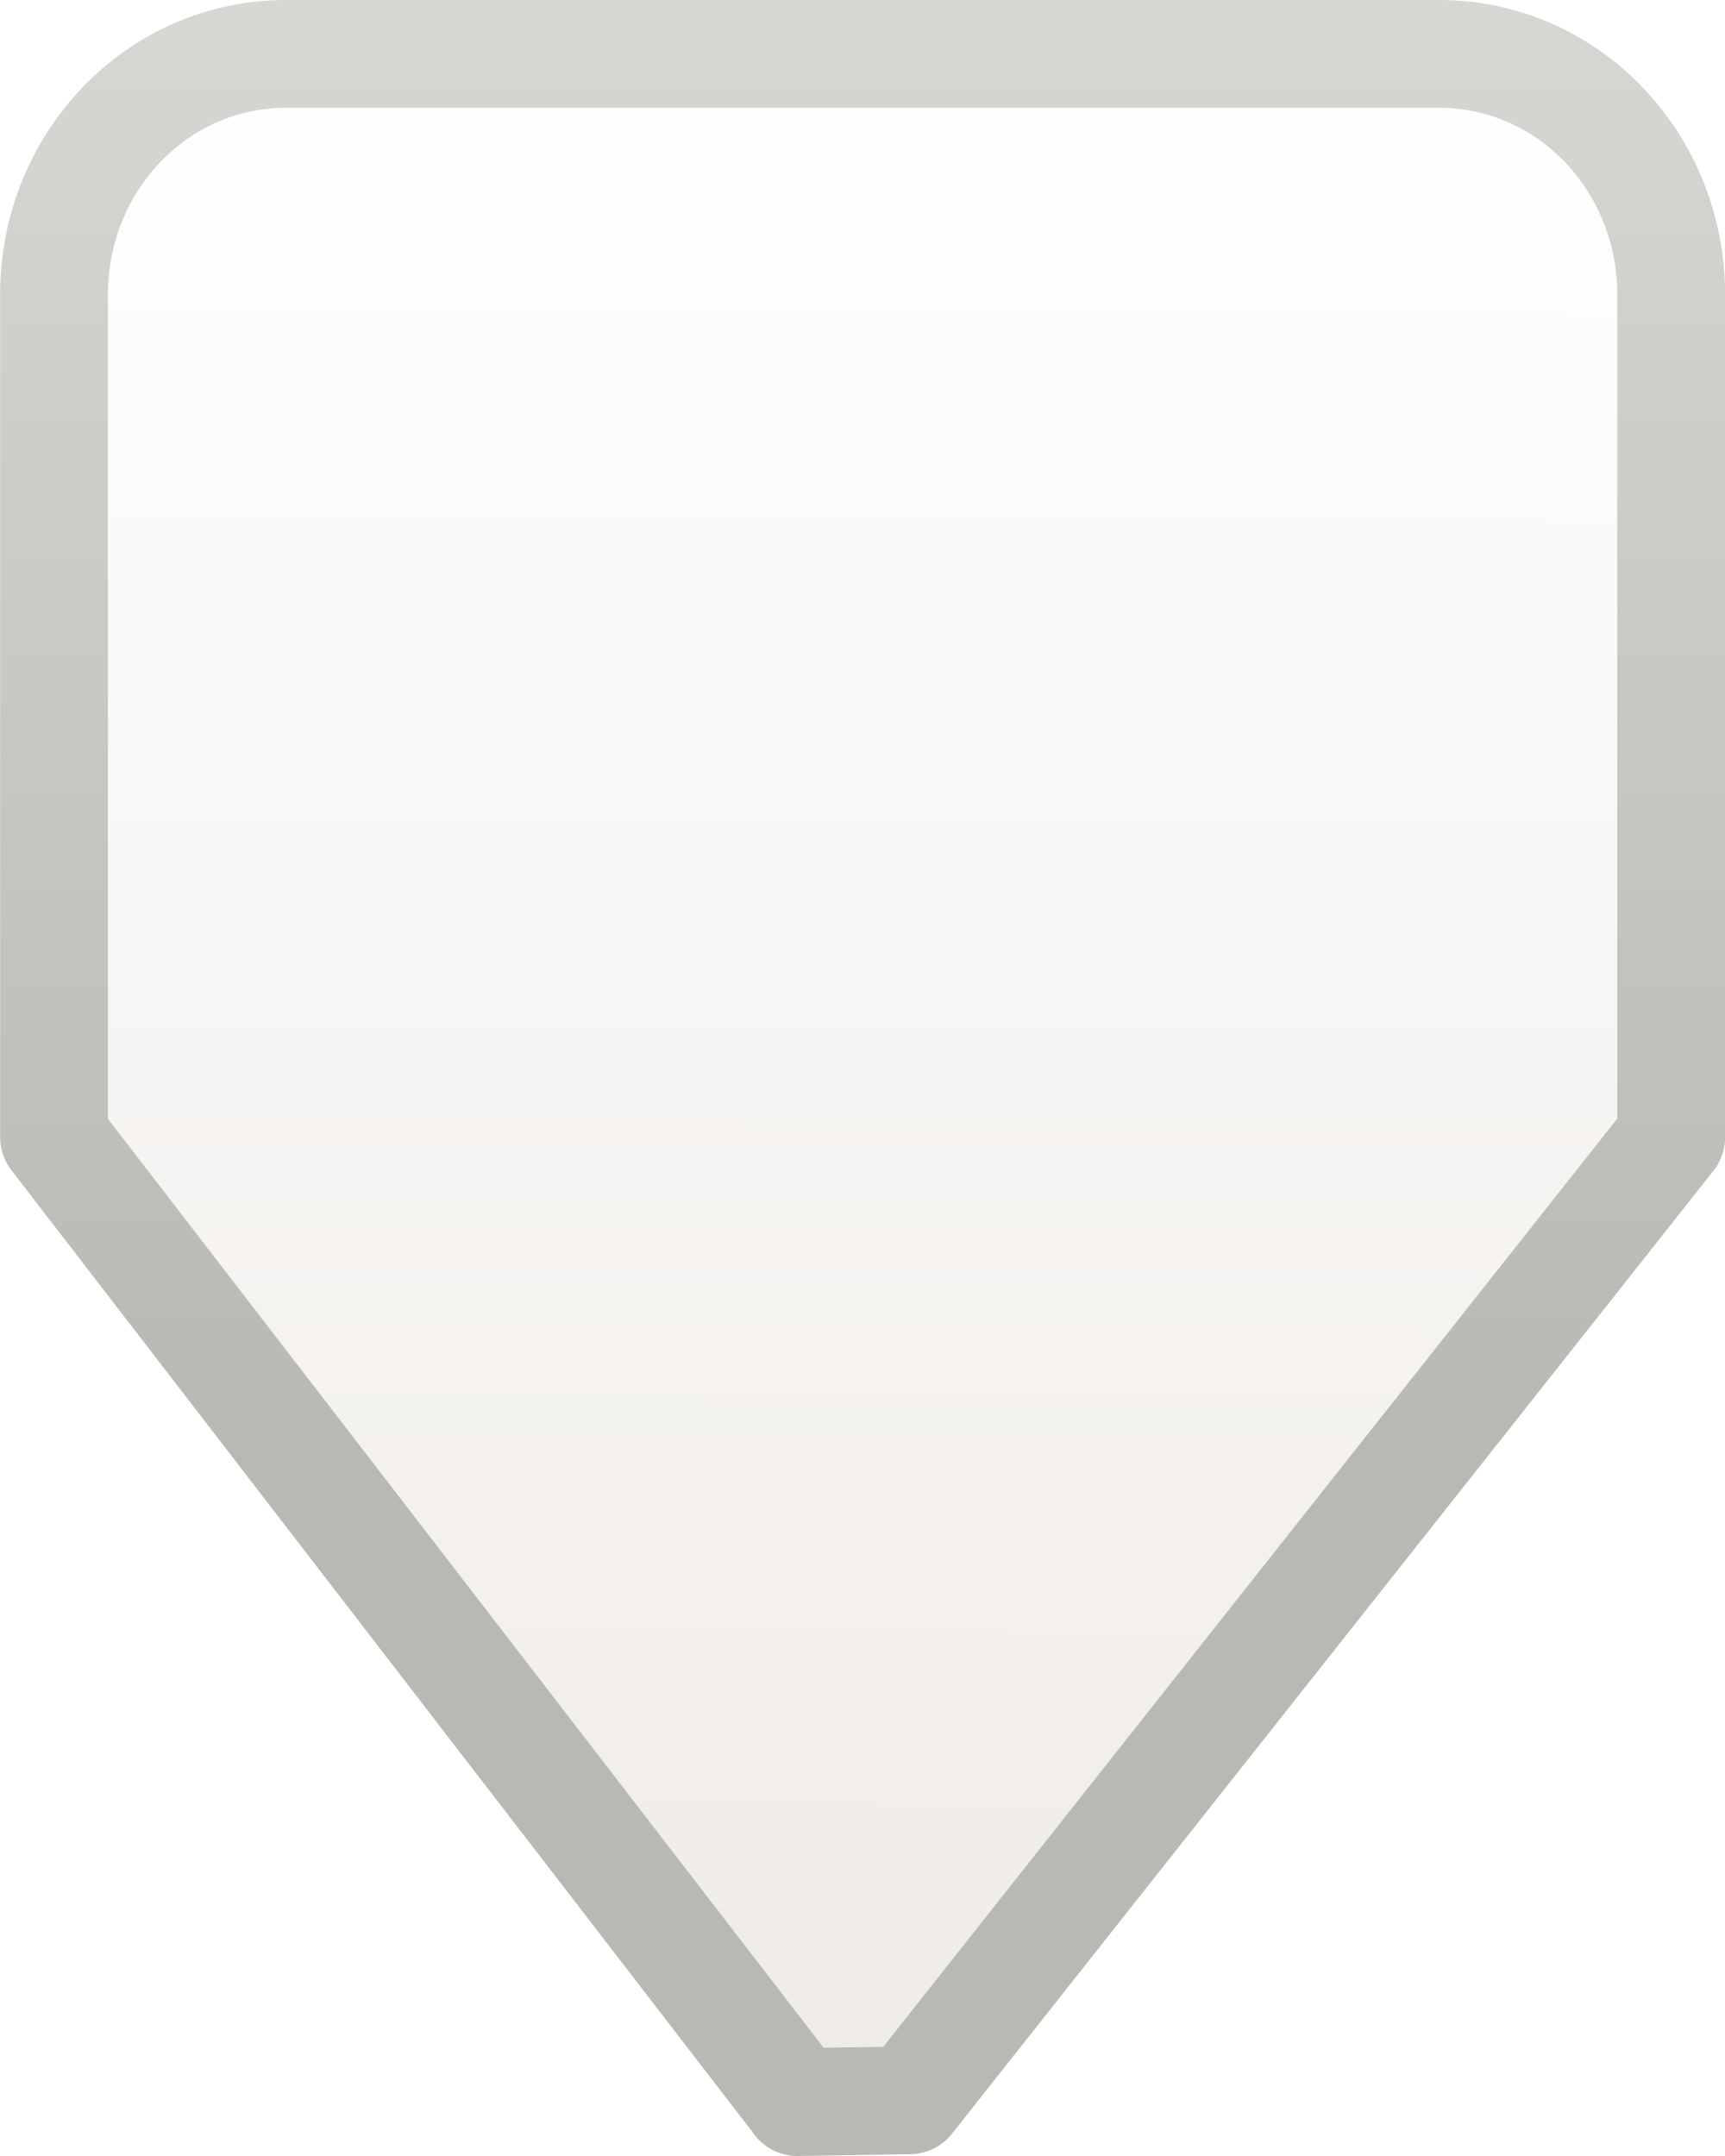
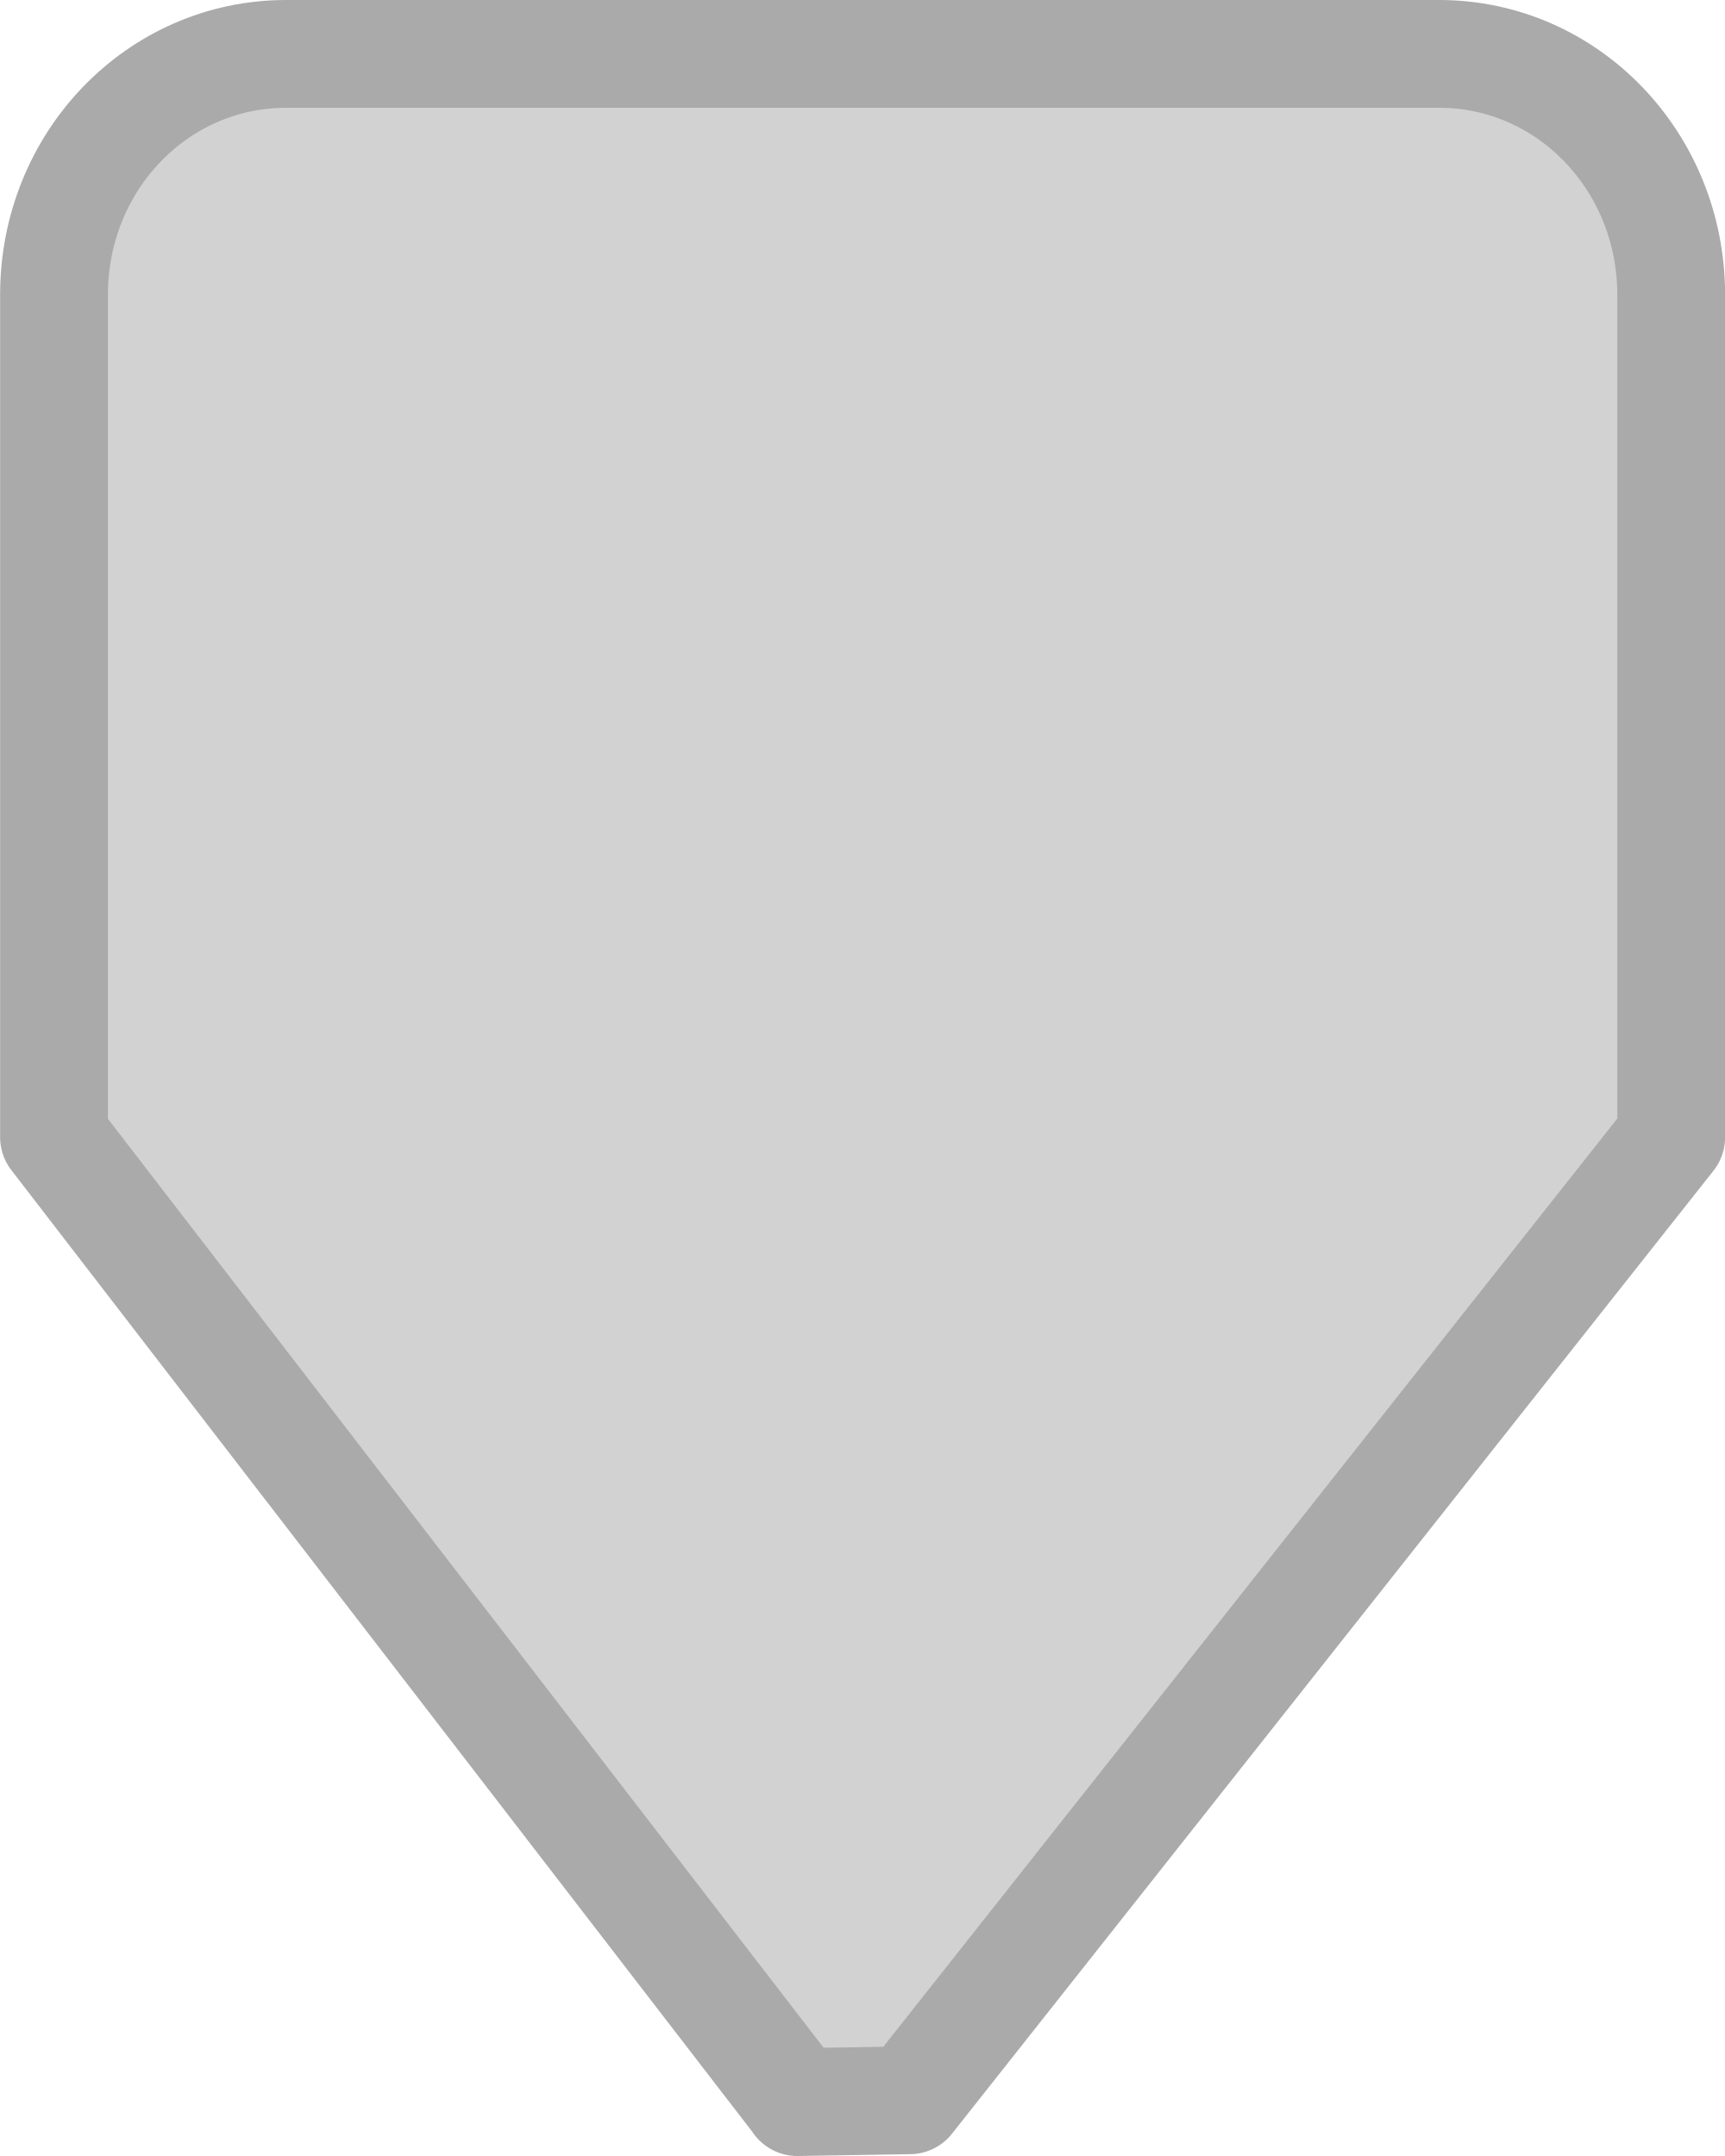
<svg xmlns="http://www.w3.org/2000/svg" xmlns:xlink="http://www.w3.org/1999/xlink" width="16" height="20" id="svg5435" version="1.1">
  <defs id="defs5437">
    <linearGradient xlink:href="#linearGradient4714" id="linearGradient6699" gradientUnits="userSpaceOnUse" gradientTransform="translate(924,32)" x1="58.159" y1="238.524" x2="58.159" y2="232.577" />
    <linearGradient id="linearGradient4714">
      <stop style="stop-color:#eeeeec;stop-opacity:1;" offset="0" id="stop4716" />
      <stop style="stop-color:#ffffff;stop-opacity:1" offset="1" id="stop4718" />
    </linearGradient>
    <linearGradient xlink:href="#linearGradient4722-3" id="linearGradient6701" gradientUnits="userSpaceOnUse" gradientTransform="translate(924,33)" x1="55.625" y1="225.28" x2="55.625" y2="239.234" />
    <linearGradient id="linearGradient4722-3">
      <stop style="stop-color:#babdb6;stop-opacity:1;" offset="0" id="stop4724-6" />
      <stop style="stop-color:#7b8073;stop-opacity:1" offset="1" id="stop4726-6" />
    </linearGradient>
    <linearGradient y2="232.577" x2="58.159" y1="238.524" x1="58.159" gradientTransform="matrix(1.071429,0,0,-0.9492585,-52.53572,243.039)" gradientUnits="userSpaceOnUse" id="linearGradient5431" xlink:href="#linearGradient4714" />
    <linearGradient y2="239.234" x2="55.625" y1="225.28" x1="55.625" gradientTransform="matrix(1.071429,0,0,-0.9492585,-52.53572,242.0897)" gradientUnits="userSpaceOnUse" id="linearGradient5433" xlink:href="#linearGradient4722-3" />
    <linearGradient xlink:href="#linearGradient4714-3" id="linearGradient5347" gradientUnits="userSpaceOnUse" gradientTransform="matrix(0,-1,1,0,-167.3072,520.4015)" x1="58.909" y1="230.585" x2="58.909" y2="234.585" />
    <linearGradient id="linearGradient4714-3">
-       <stop style="stop-color:#efebe7;stop-opacity:1;" offset="0" id="stop4716-9" />
+       <stop style="stop-color:#eeeeec;stop-opacity:1;" offset="0" id="stop4716-9" />
      <stop style="stop-color:#ffffff;stop-opacity:1" offset="1" id="stop4718-6" />
    </linearGradient>
    <linearGradient xlink:href="#linearGradient4722" id="linearGradient5349" gradientUnits="userSpaceOnUse" gradientTransform="matrix(0,-1,1,0,-166.3072,520.4015)" x1="56.909" y1="239.585" x2="56.909" y2="226.585" />
    <linearGradient id="linearGradient4722">
-       <stop style="stop-color:#d8dad6;stop-opacity:1;" offset="0" id="stop4724" />
-       <stop style="stop-color:#b7bab2;stop-opacity:1;" offset="1" id="stop4726" />
+       <stop style="stop-color:#babdb6;stop-opacity:1;" offset="0" id="stop4724" />
+       <stop style="stop-color:#7b8073;stop-opacity:1" offset="1" id="stop4726" />
    </linearGradient>
-     <linearGradient y2="239.05" x2="56.917" y1="222.045" x1="56.977" gradientTransform="matrix(-1.076233,0,0,-1.116621,68.70628,279.4279)" gradientUnits="userSpaceOnUse" id="linearGradient5845" xlink:href="#linearGradient4714-3" />
-     <linearGradient y2="226.585" x2="56.909" y1="239.585" x1="56.909" gradientTransform="matrix(-1.076233,0,0,-1.116621,68.70628,278.3113)" gradientUnits="userSpaceOnUse" id="linearGradient5847" xlink:href="#linearGradient4722" />
  </defs>
  <g id="layer1" transform="translate(0,-12)">
-     <path style="fill:url(#linearGradient5845);fill-opacity:1;stroke:url(#linearGradient5847);stroke-width:1;stroke-linecap:round;stroke-linejoin:round;stroke-miterlimit:4;stroke-opacity:1;stroke-dasharray:none;display:inline;enable-background:new;opacity:1" d="m 7.395,31.5 1.043,-0.017 7.063,-8.933 0,-7.816 C 15.5,13.496 14.54,12.5 13.348,12.5 l -10.695,0 c -1.192,0 -2.152,0.996 -2.152,2.233 l 0,7.816 6.895,8.95 z" id="path5960" />
+     <path style="fill:#d2d2d2;fill-opacity:1;stroke:#aaaaaa;stroke-width:1;stroke-linecap:round;stroke-linejoin:round;stroke-miterlimit:4;stroke-opacity:1;stroke-dasharray:none;display:inline;enable-background:new" d="m 7.395,31.5 1.043,-0.017 7.063,-8.933 0,-7.816 C 15.5,13.496 14.54,12.5 13.348,12.5 l -10.695,0 c -1.192,0 -2.152,0.996 -2.152,2.233 l 0,7.816 6.895,8.95 z" id="path5960" />
  </g>
</svg>
